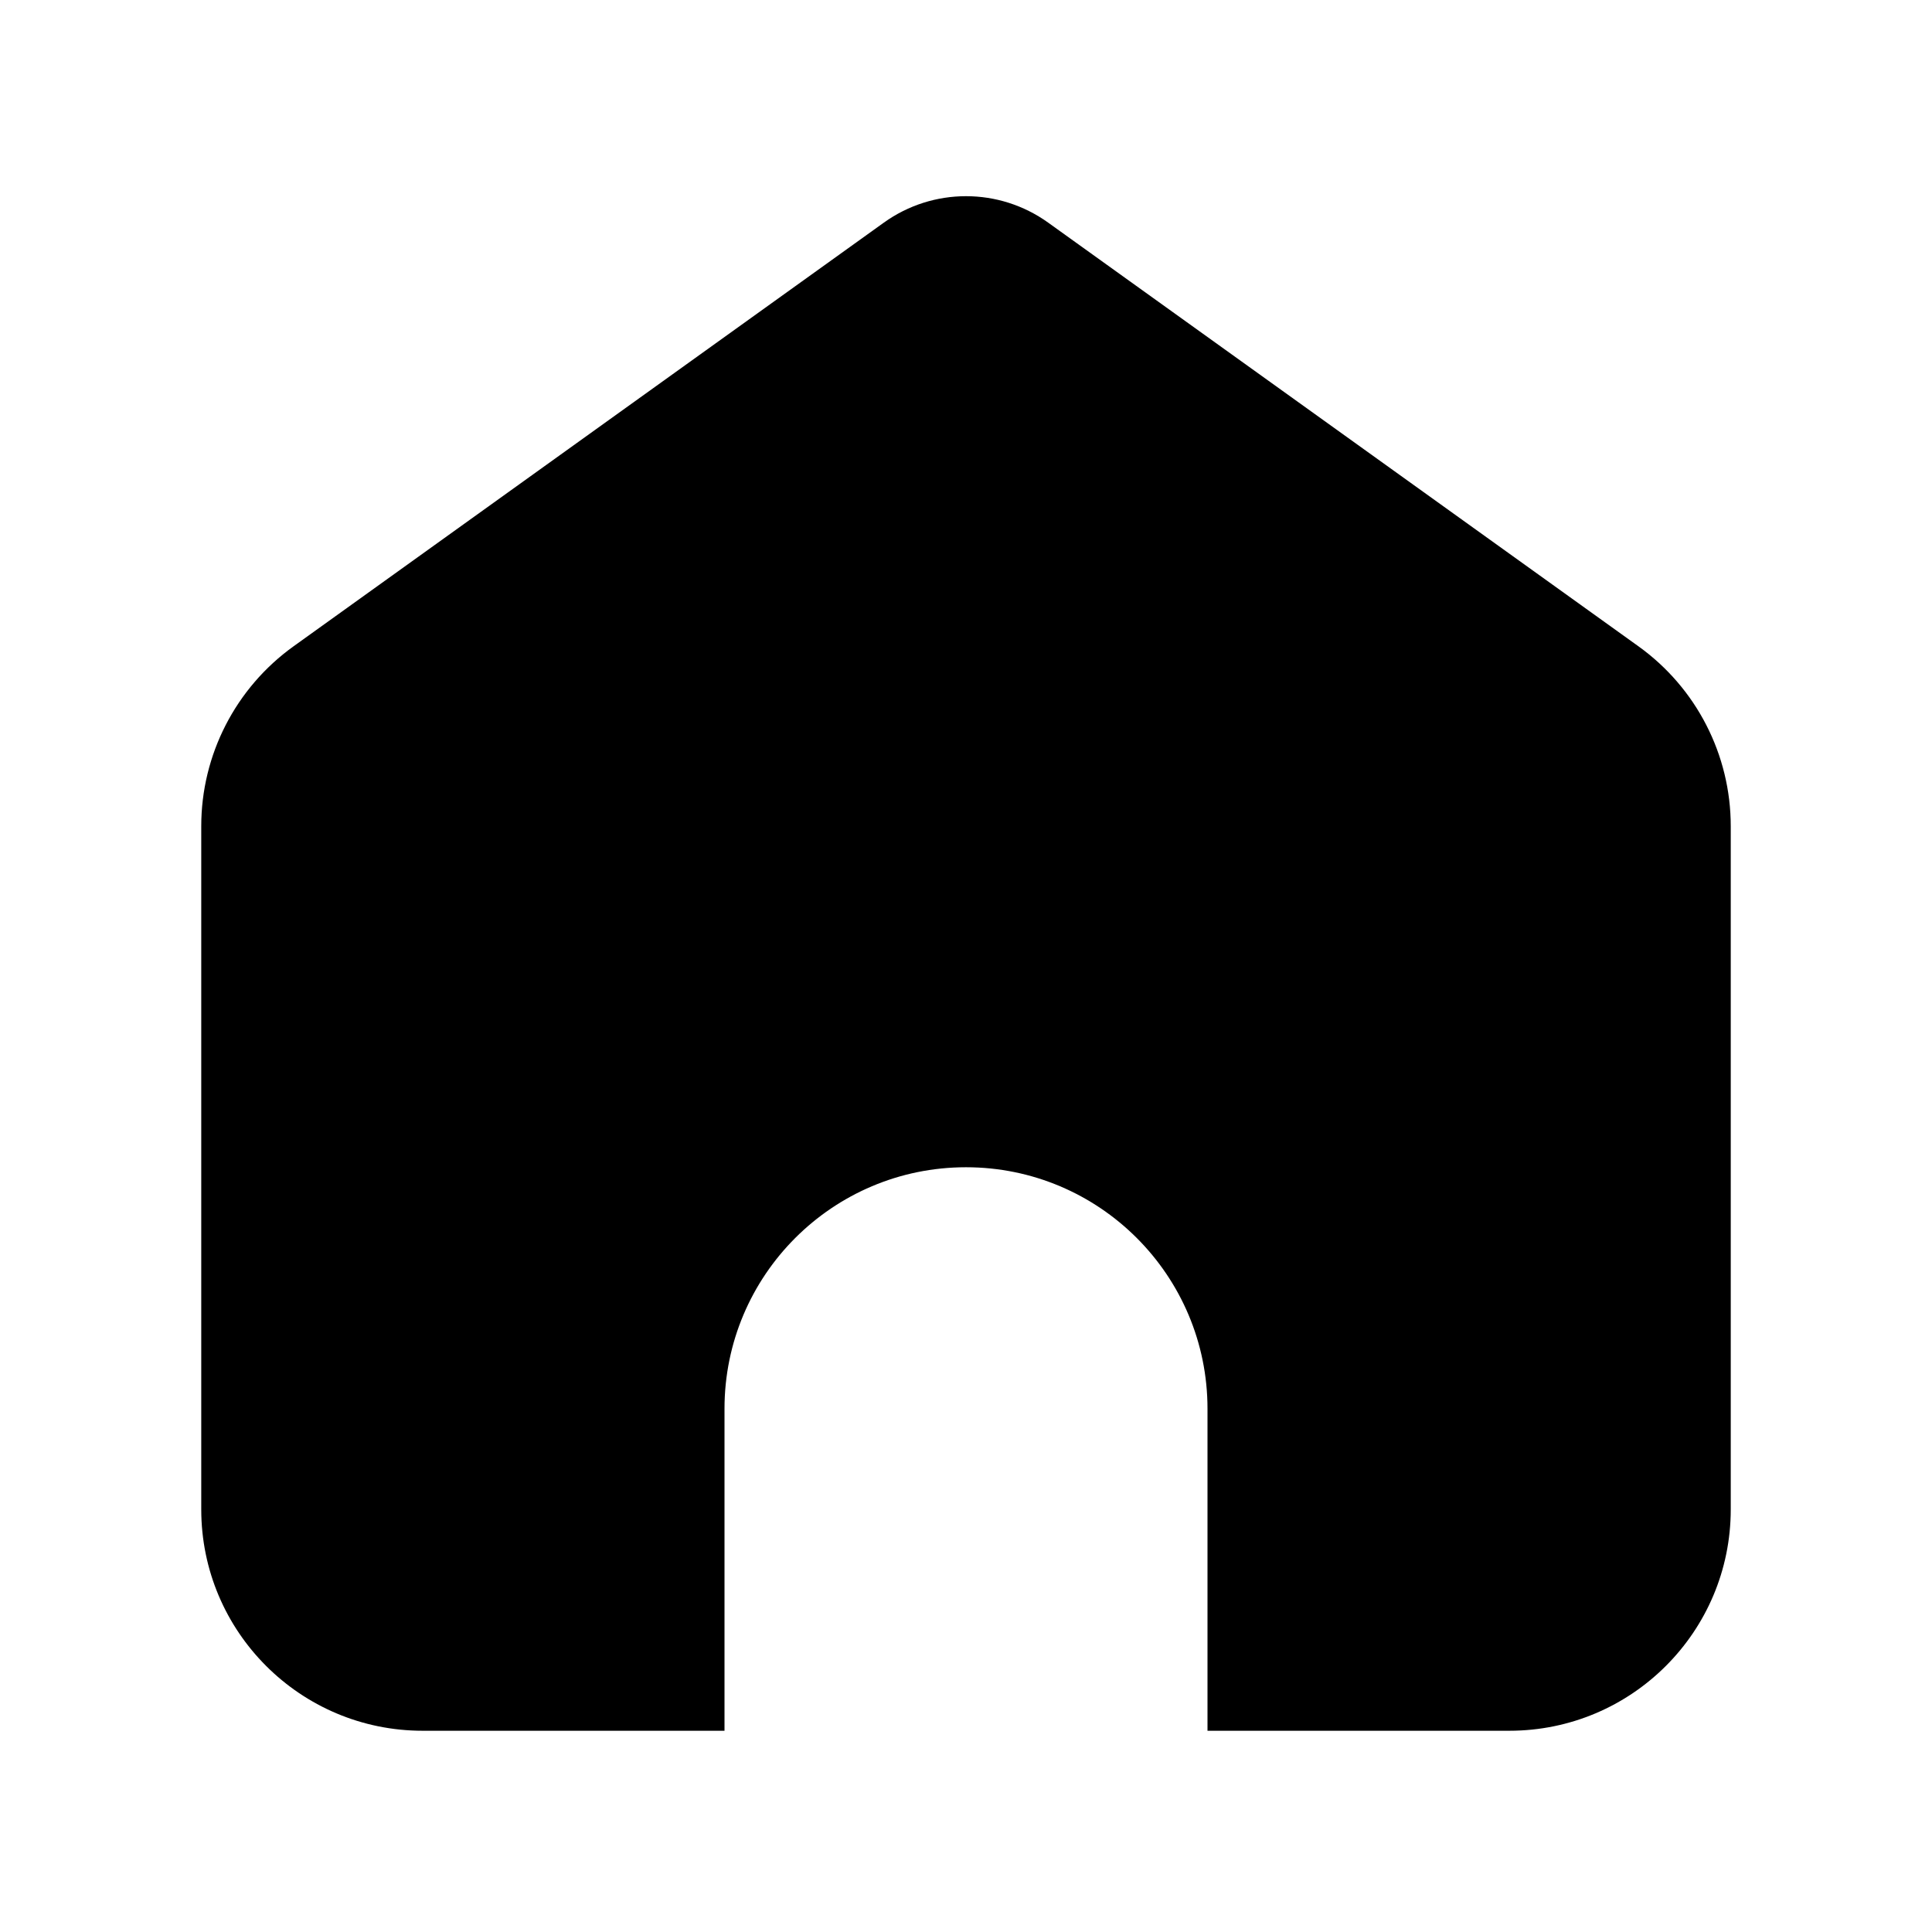
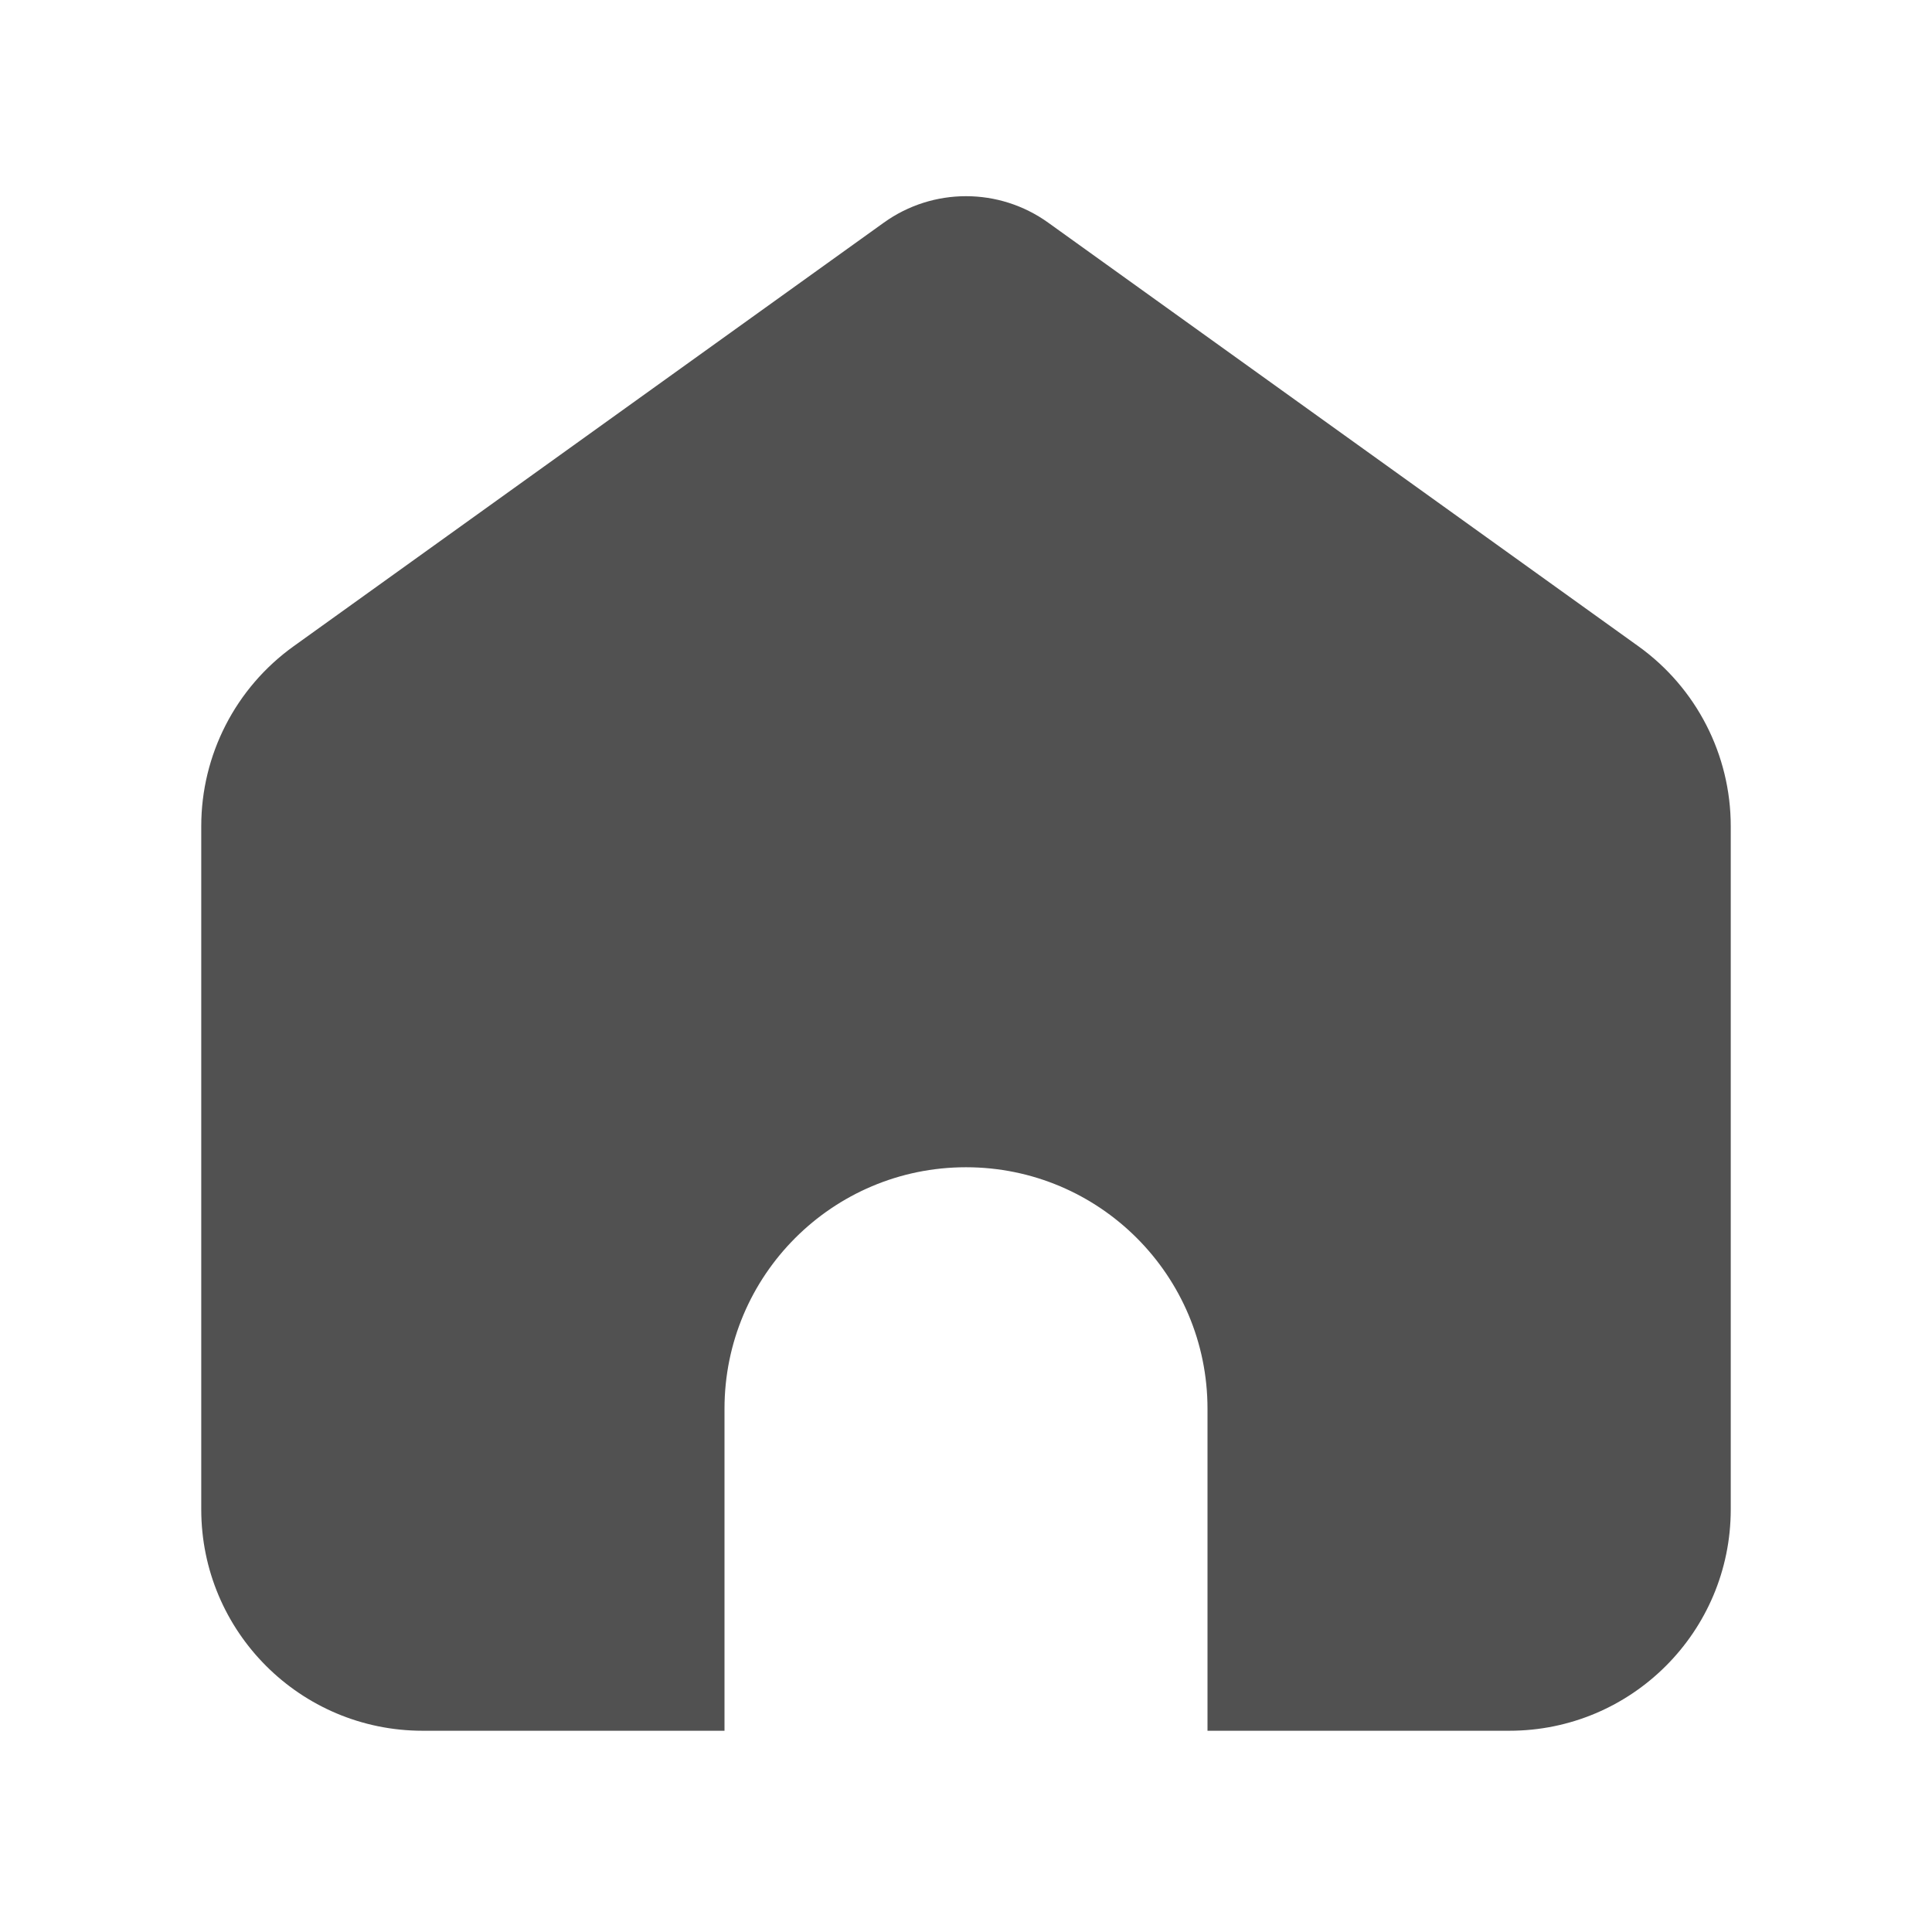
- <svg xmlns="http://www.w3.org/2000/svg" t="1764069416973" class="icon" viewBox="0 0 1024 1024" version="1.1" p-id="3422" width="200" height="200">
-   <path d="M555.541 117.995l312.875 224.565A117.333 117.333 0 0 1 917.333 437.867V800c0 64.8-52.533 117.333-117.333 117.333H640V746.667c0-70.688-57.312-128-128-128s-128 57.312-128 128v170.667H224c-64.8 0-117.333-52.533-117.333-117.333V437.877a117.333 117.333 0 0 1 48.917-95.317l312.875-224.565a74.667 74.667 0 0 1 87.083 0z" fill="#000000" p-id="3423" />
+ <svg xmlns="http://www.w3.org/2000/svg" t="1764152260719" class="icon" viewBox="0 0 1024 1024" version="1.1" p-id="3434" width="200" height="200">
+   <path d="M555.541 117.995l312.875 224.565A117.333 117.333 0 0 1 917.333 437.867V800c0 64.8-52.533 117.333-117.333 117.333H640V746.667c0-70.688-57.312-128-128-128s-128 57.312-128 128v170.667H224c-64.8 0-117.333-52.533-117.333-117.333V437.877a117.333 117.333 0 0 1 48.917-95.317l312.875-224.565a74.667 74.667 0 0 1 87.083 0z" fill="#515151" p-id="3435" />
</svg>
